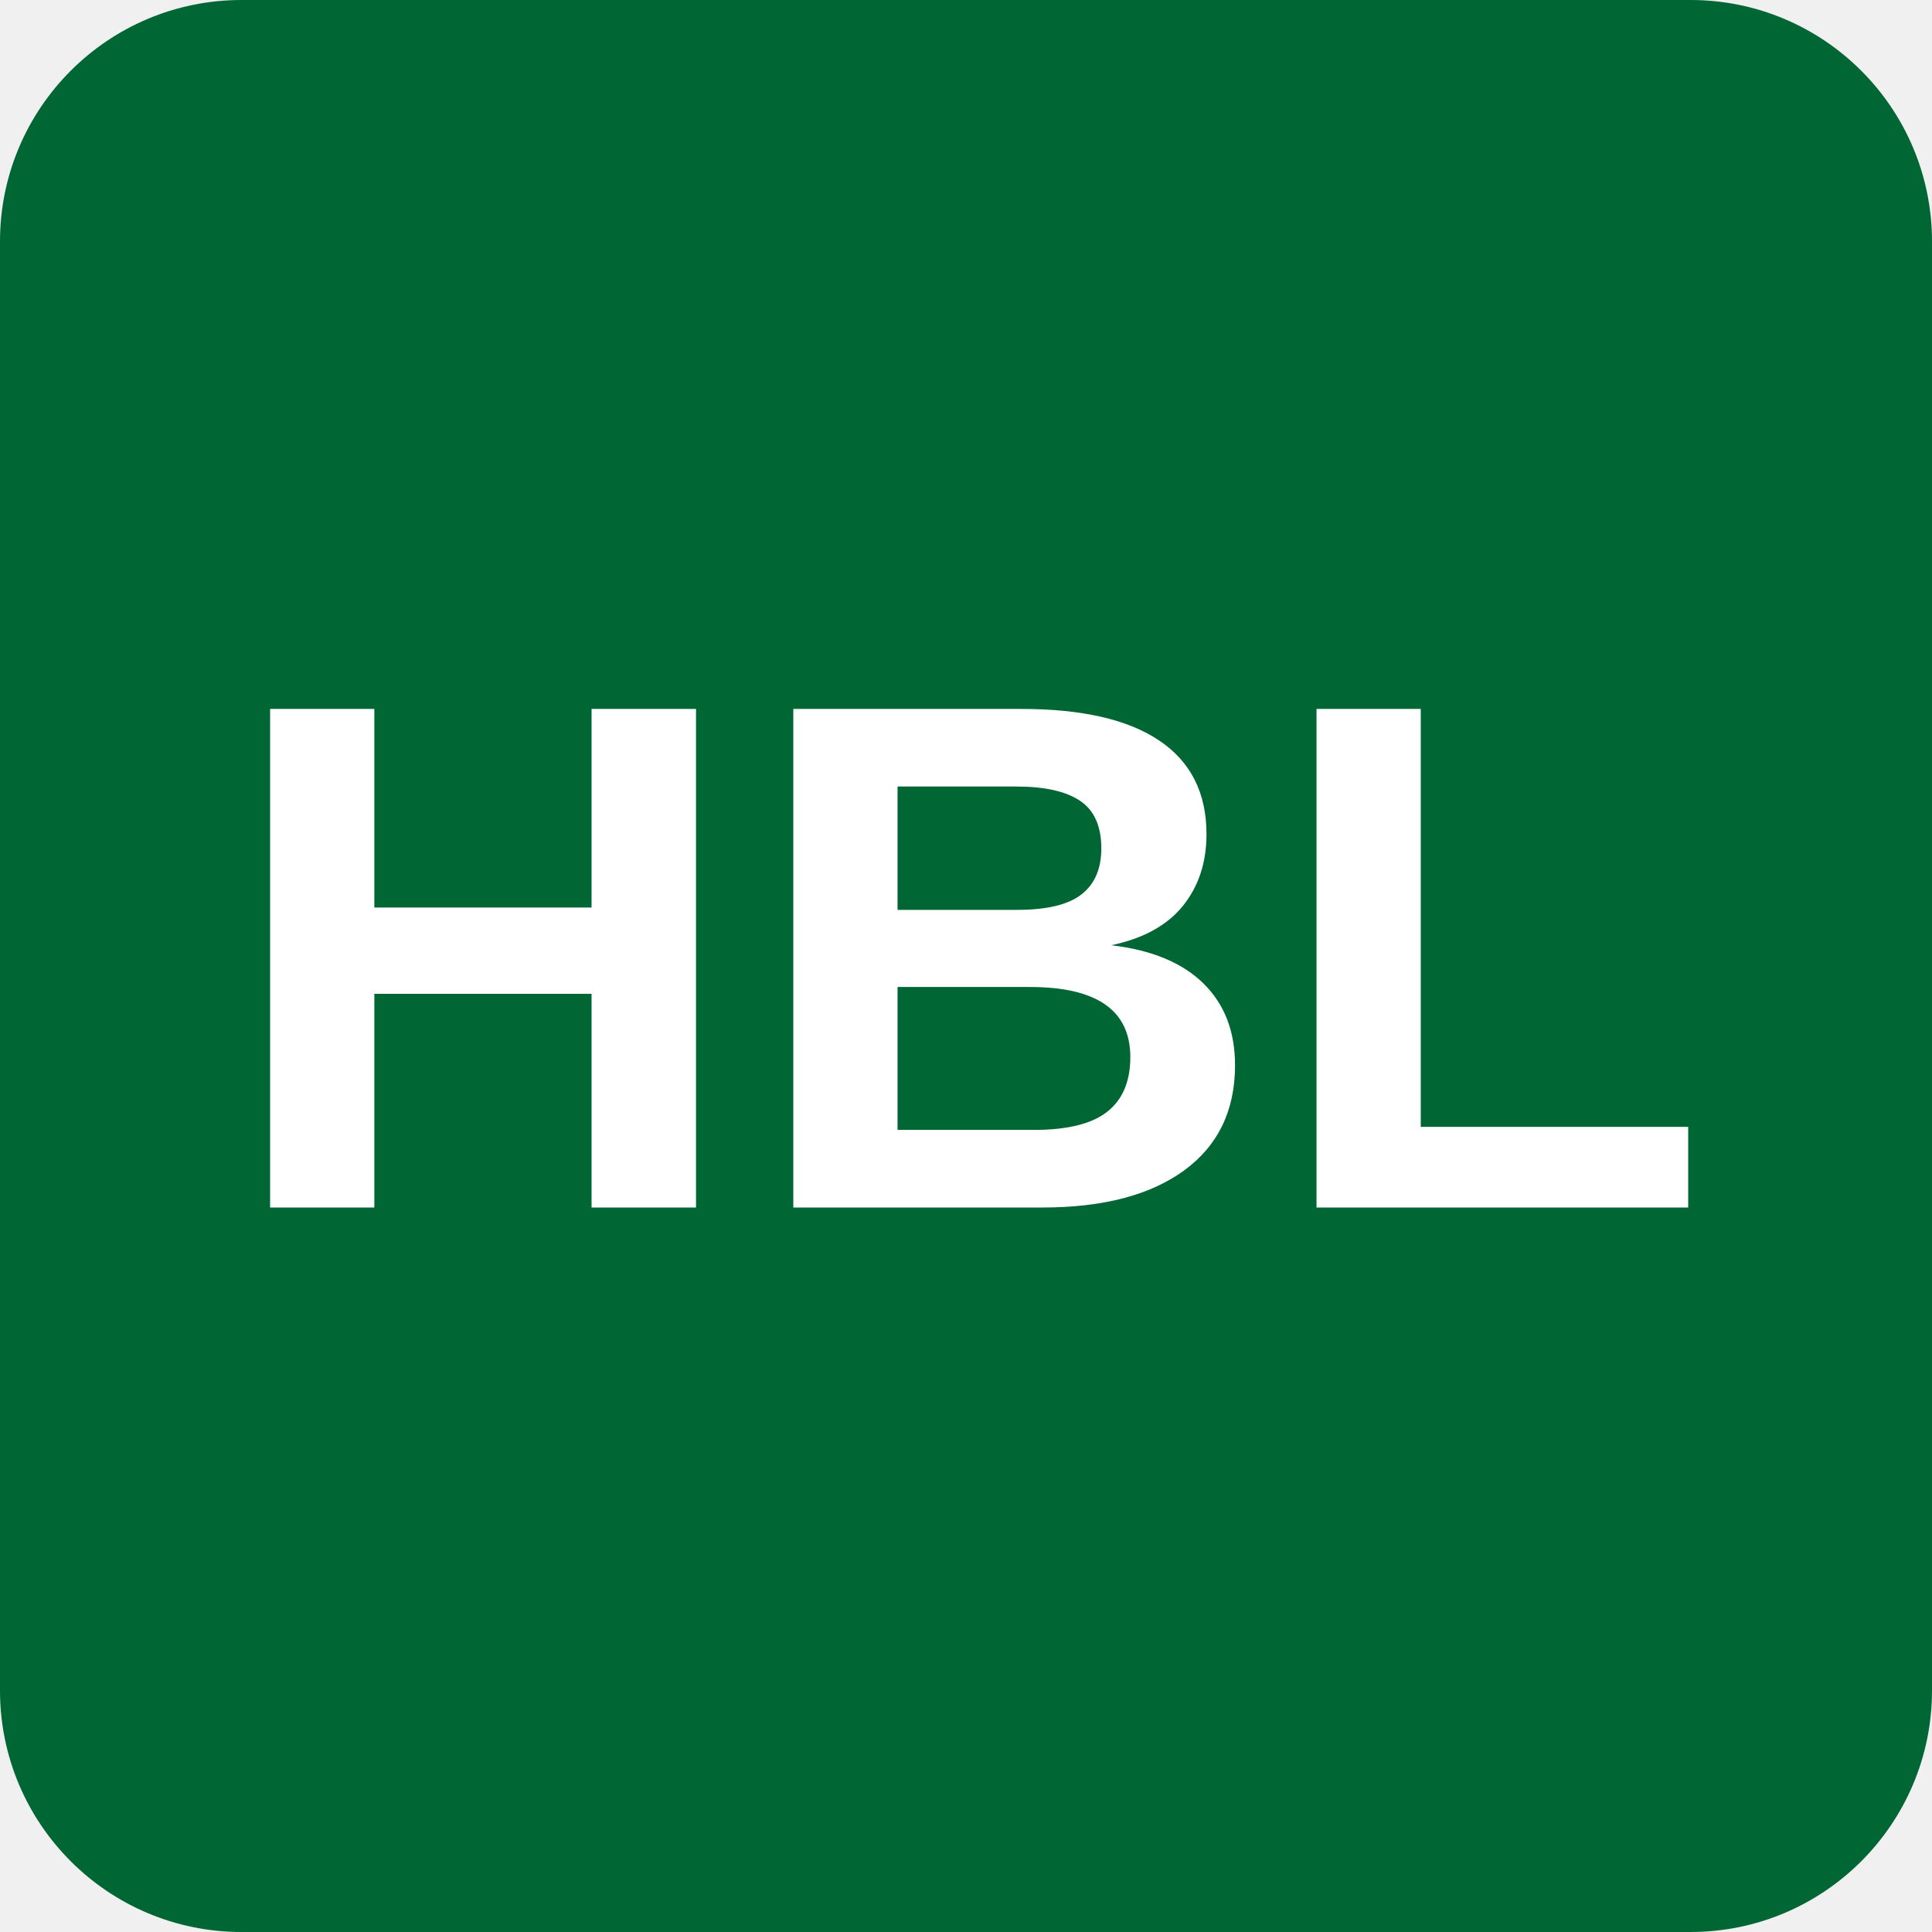
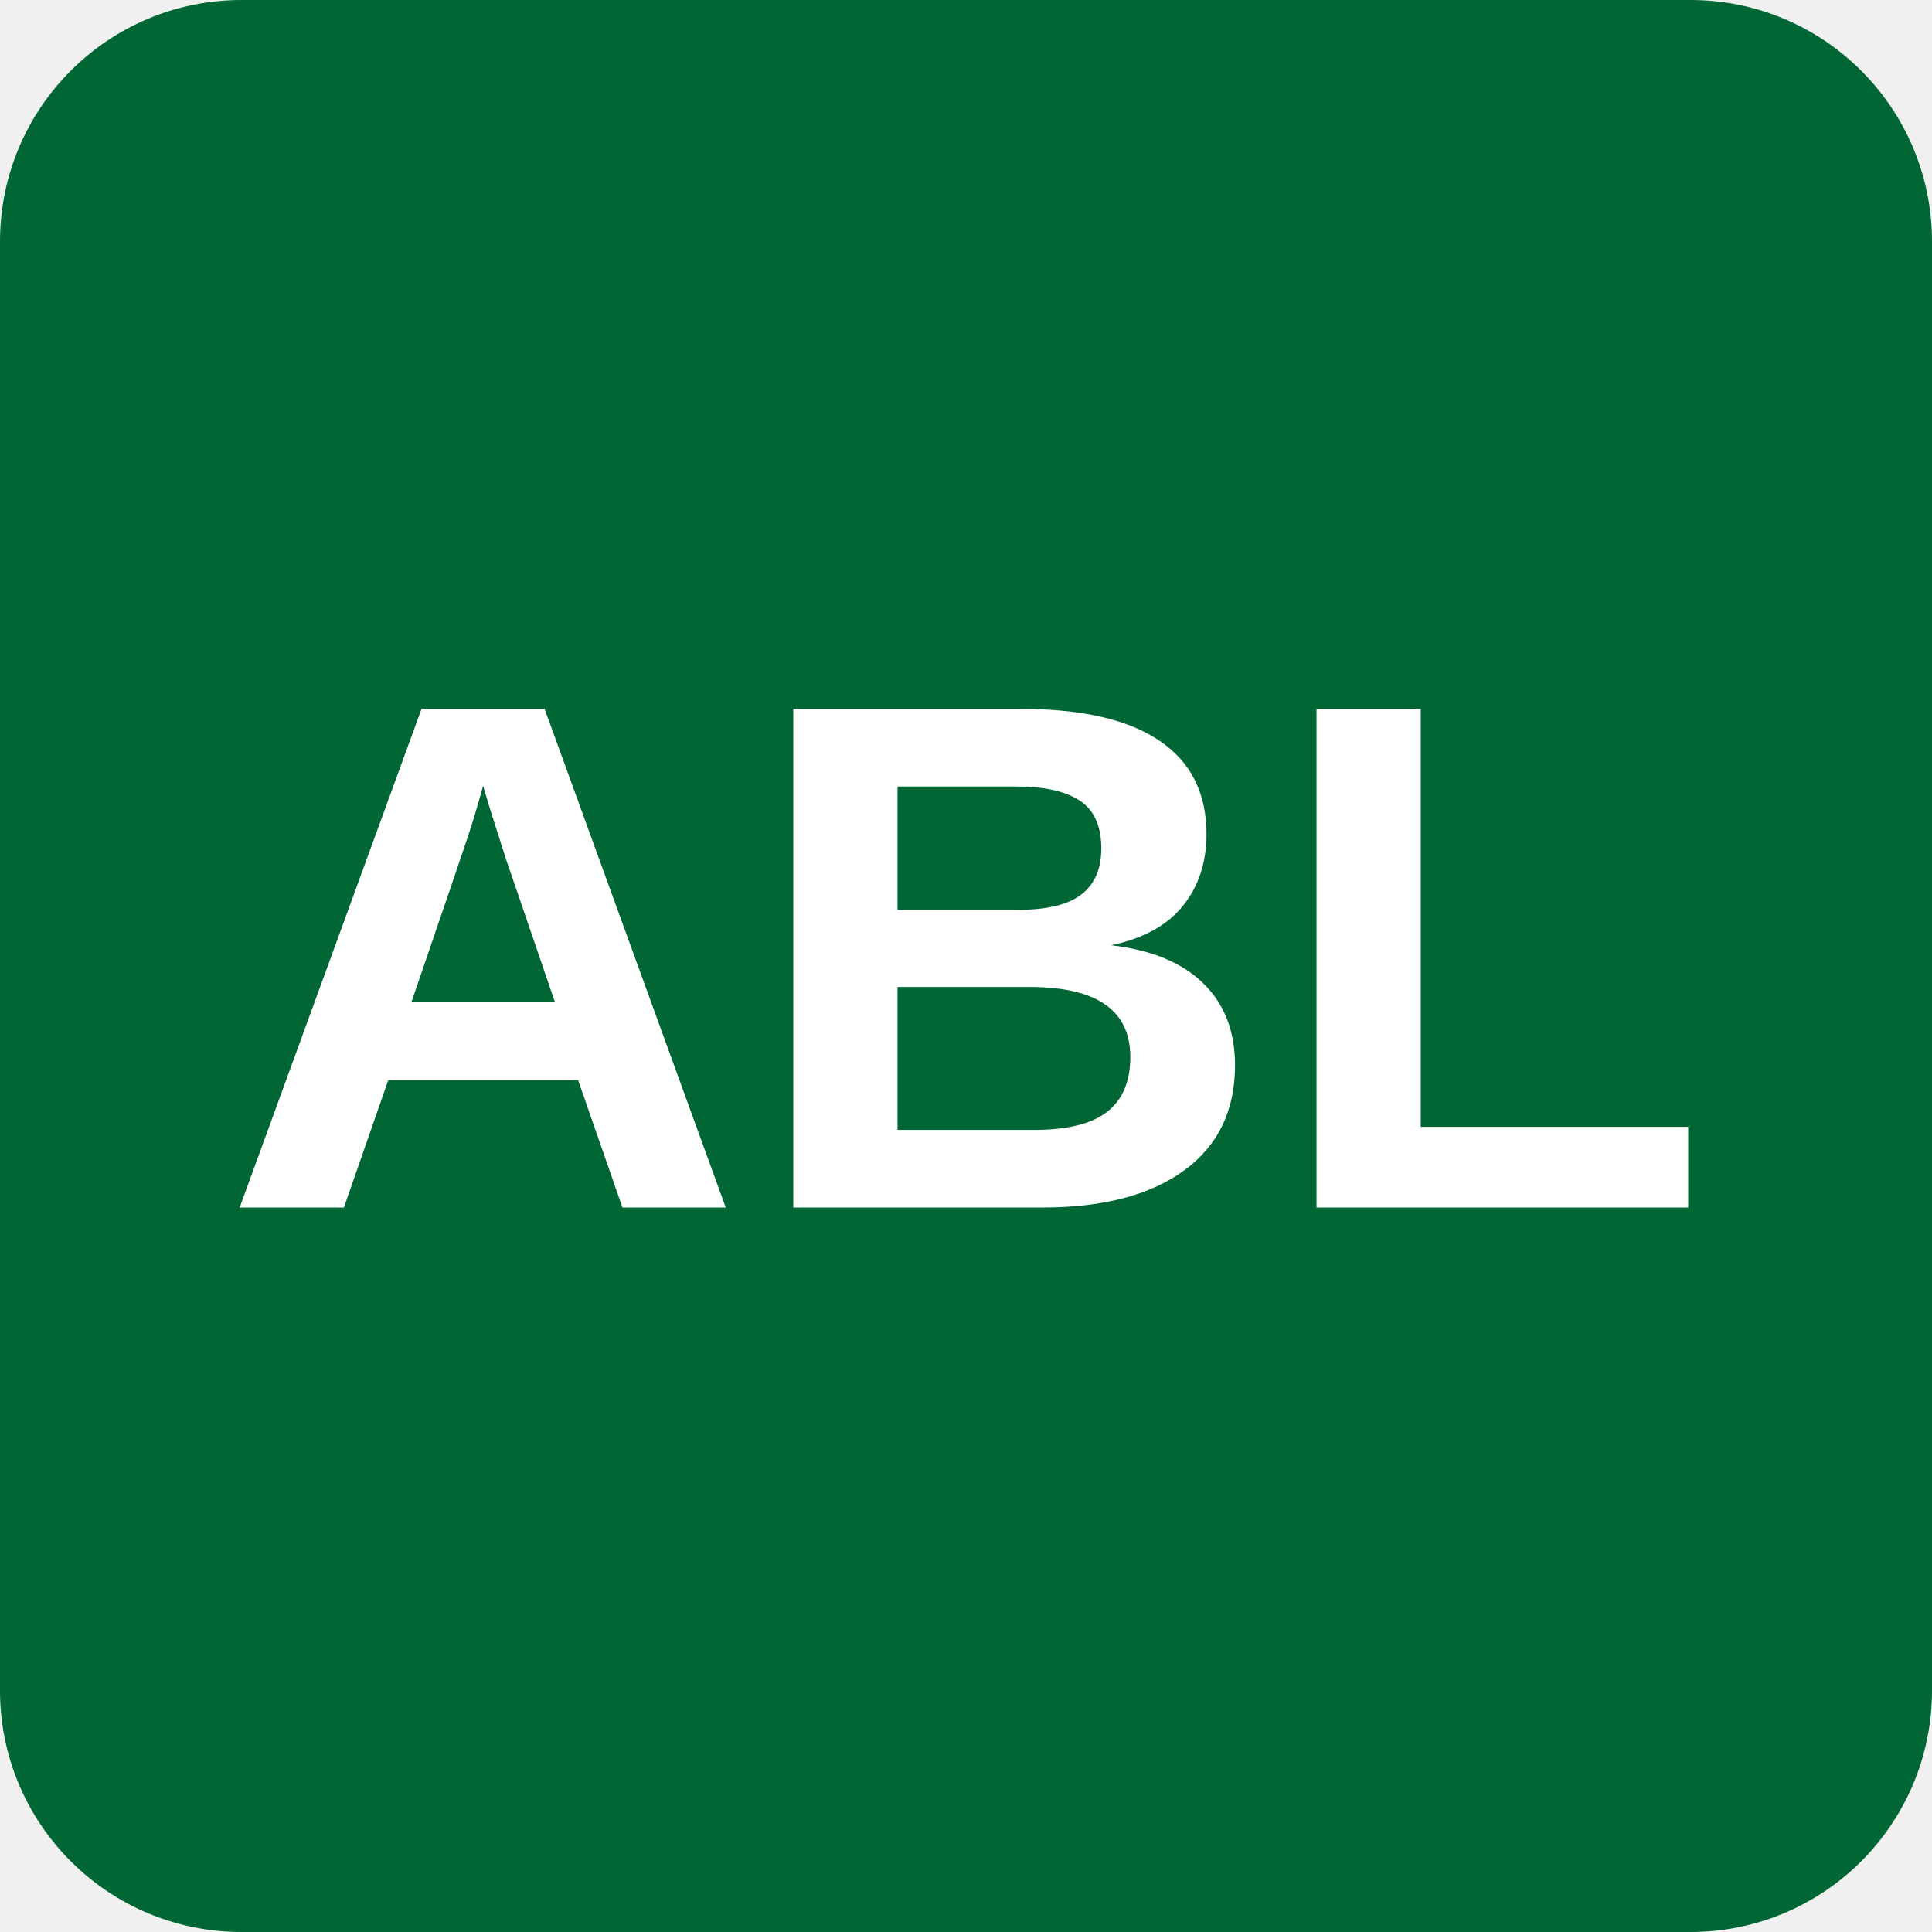
<svg xmlns="http://www.w3.org/2000/svg" width="128" height="128" viewBox="0 0 128 128">
  <rect width="128" height="128" fill="#006633" rx="16" ry="16" />
-   <text x="64" y="80" font-family="Arial, sans-serif" font-size="48" font-weight="bold" fill="white" text-anchor="middle">HBL</text>
+   <text x="64" y="80" font-family="Arial, sans-serif" font-size="48" font-weight="bold" fill="white" text-anchor="middle">ABL</text>
</svg>
